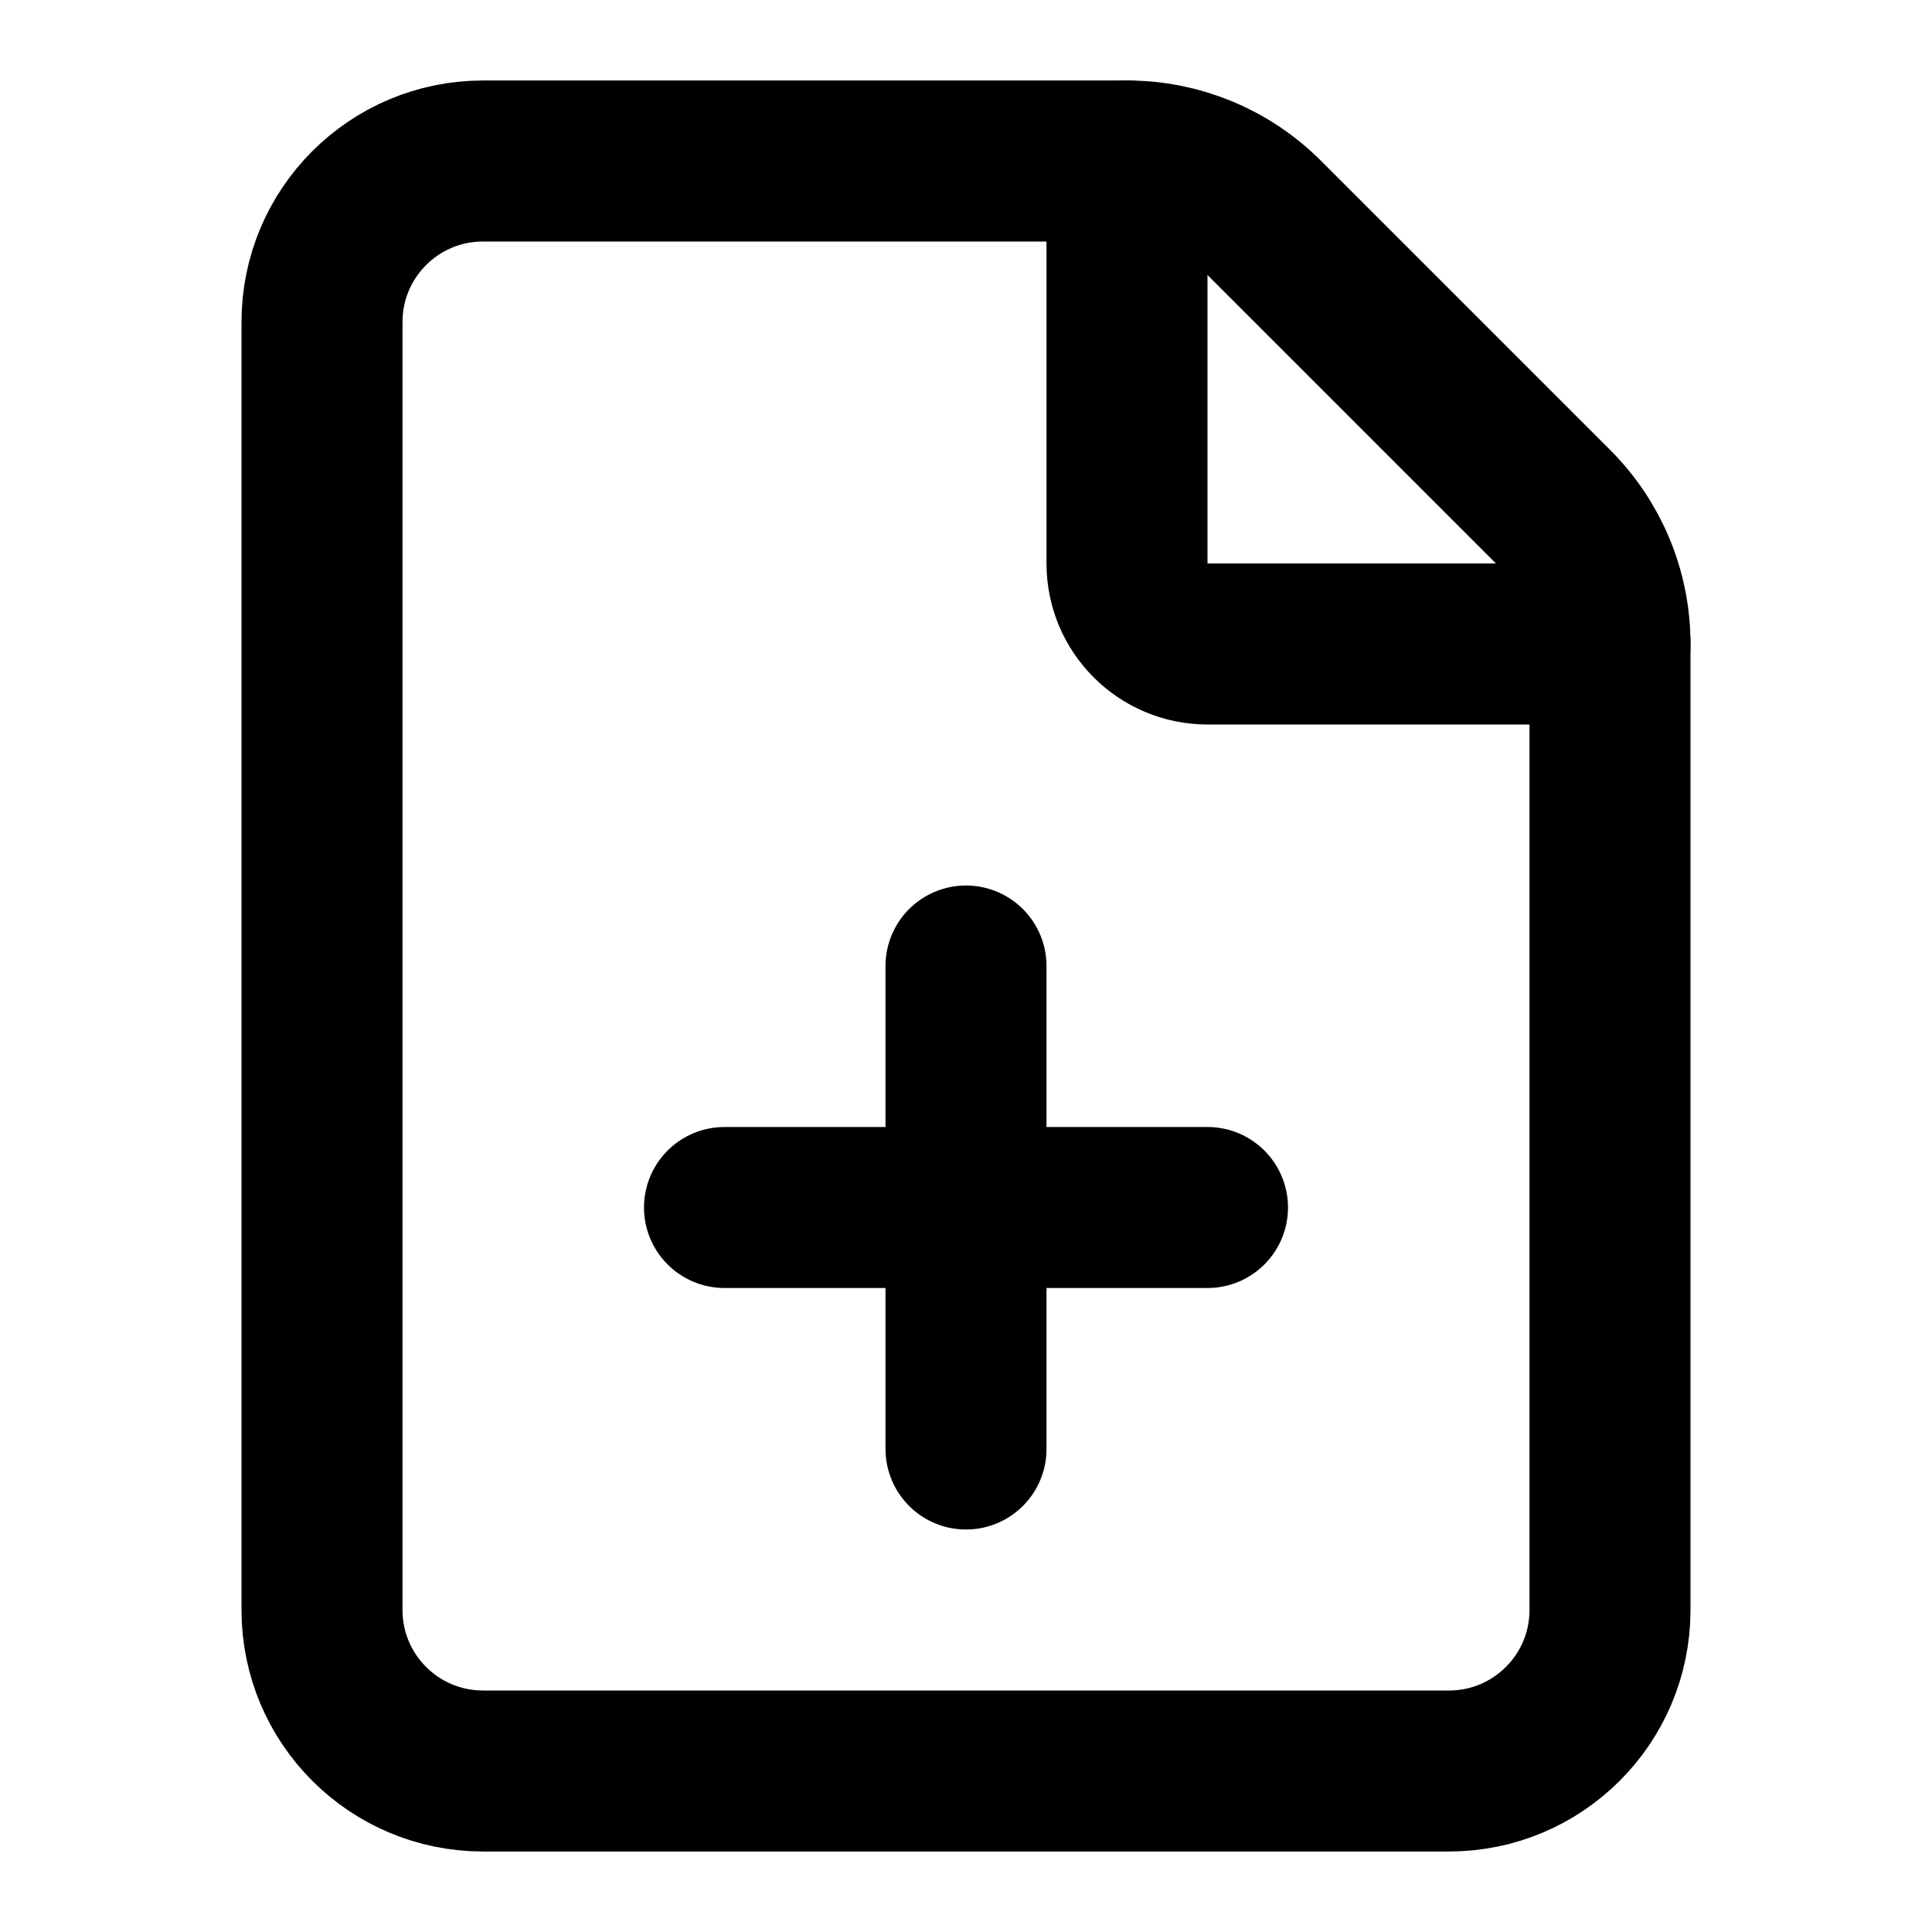
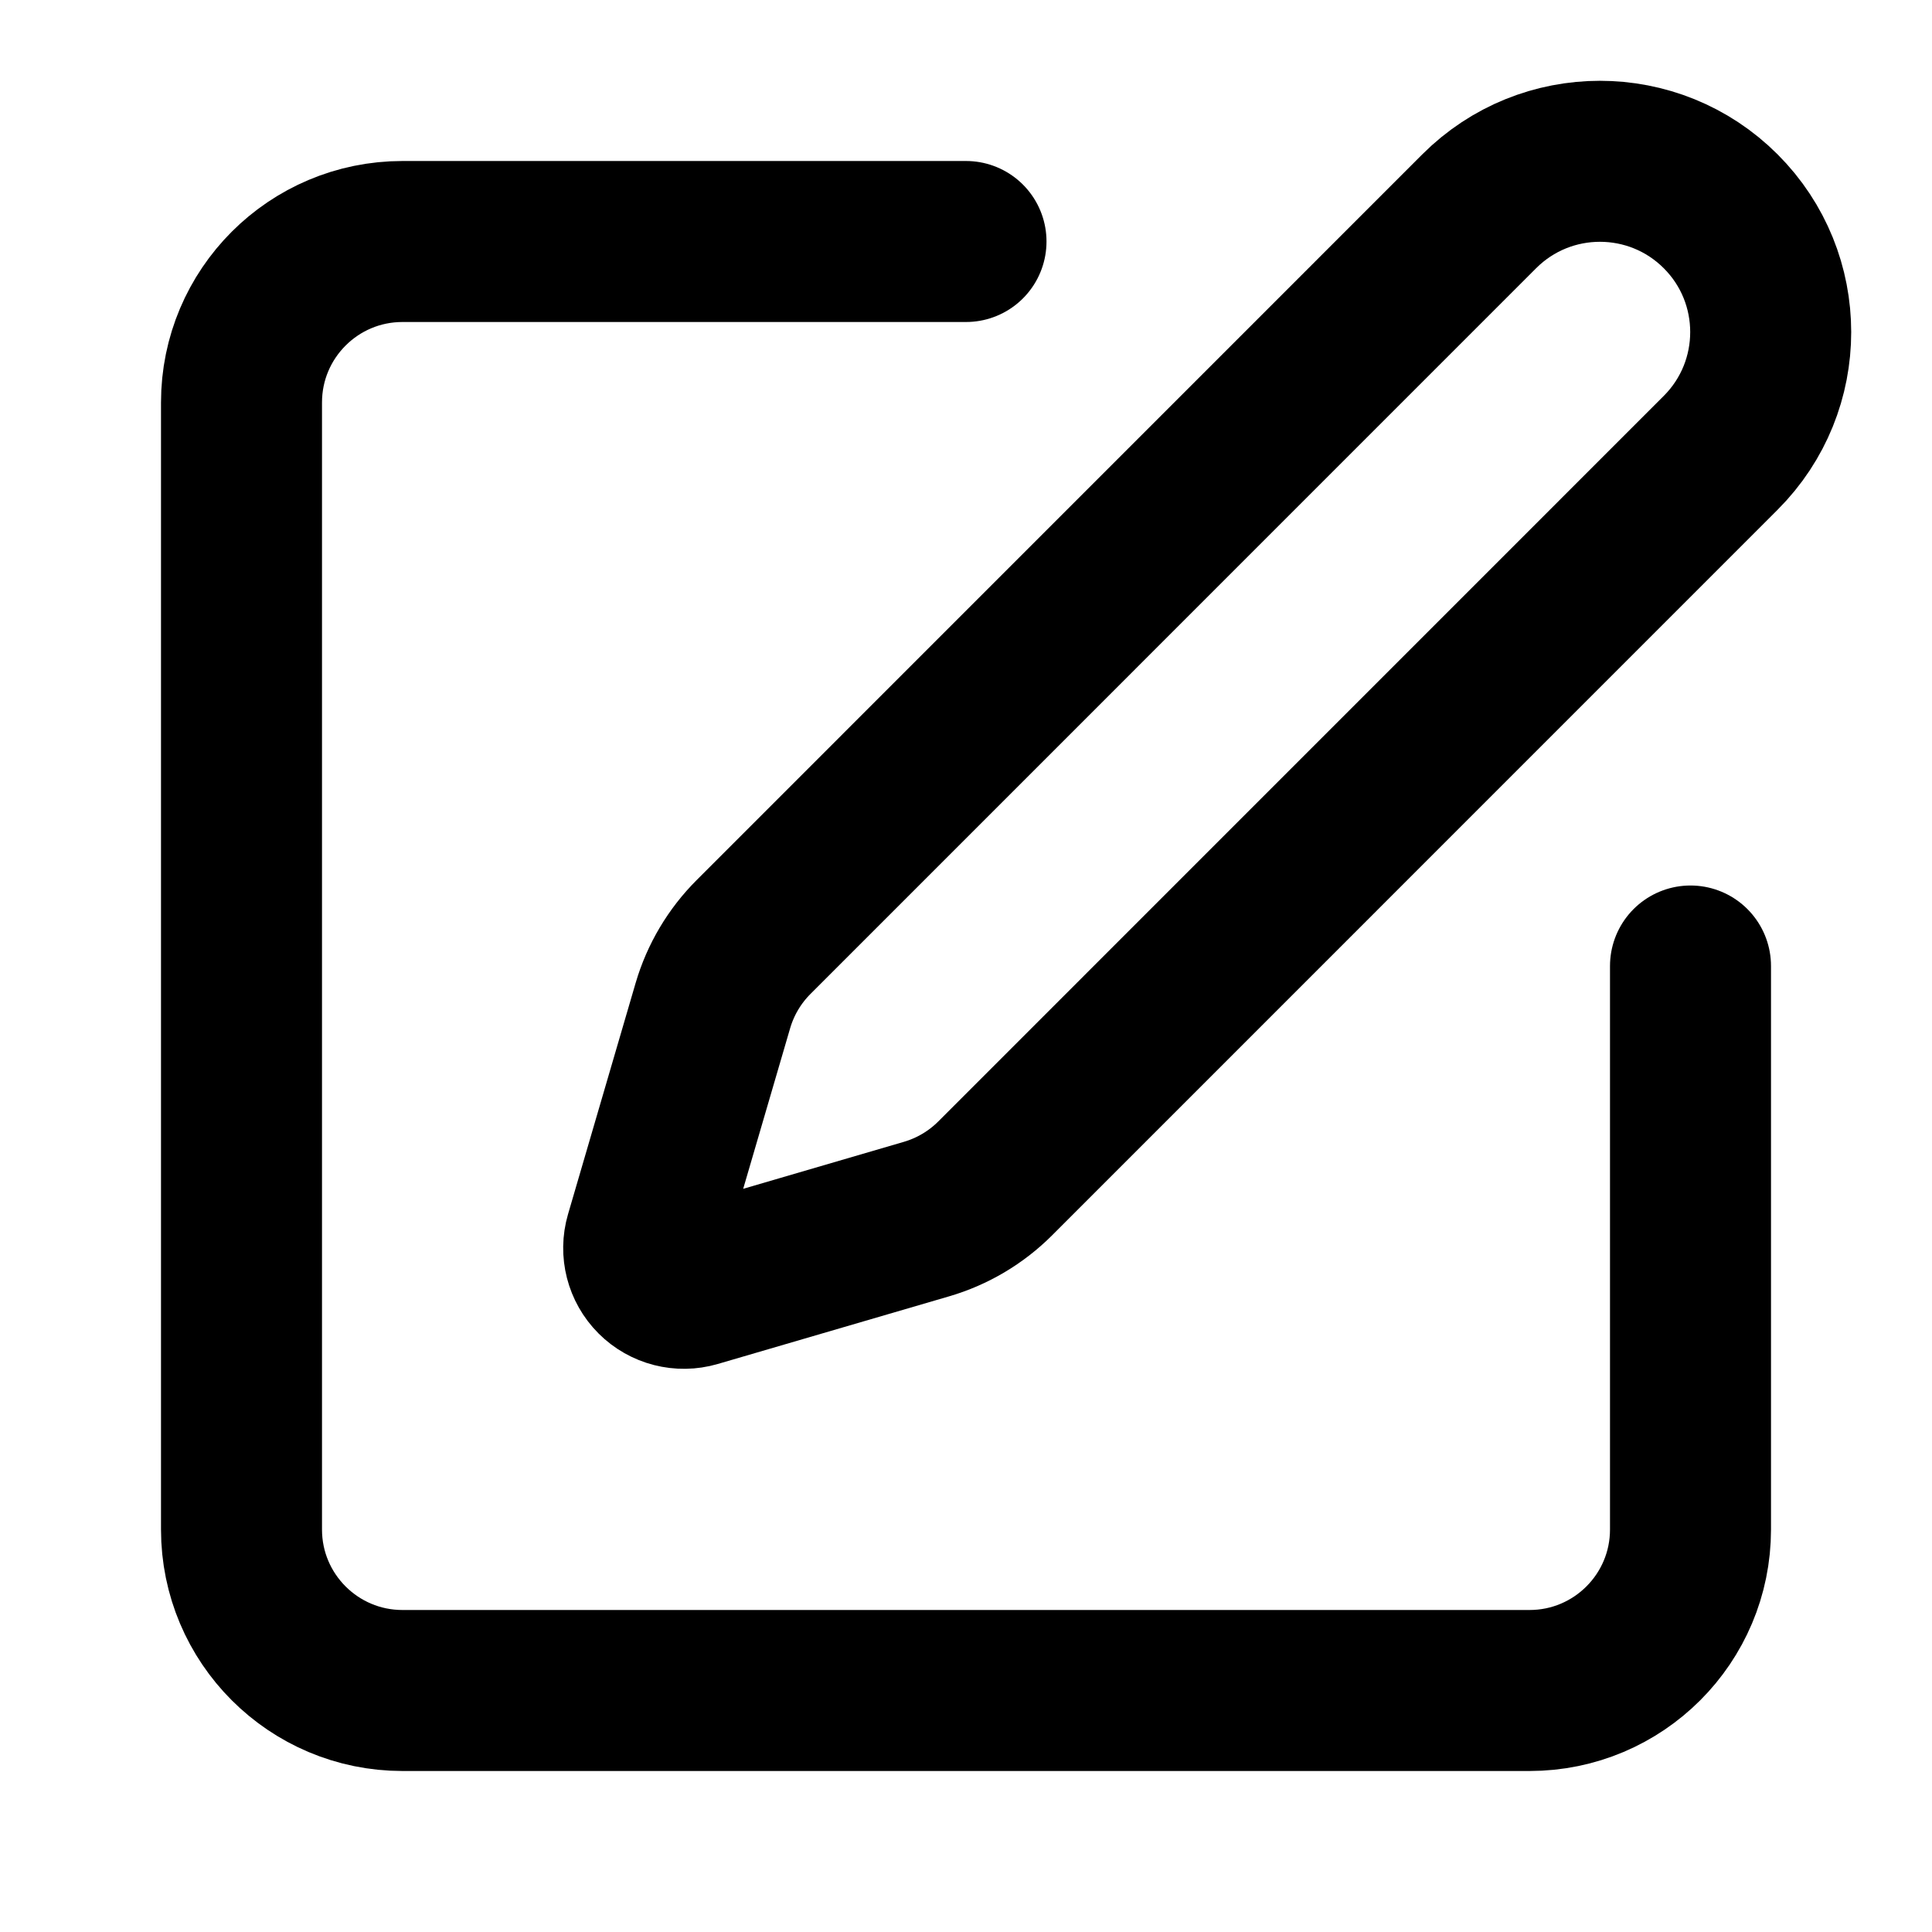
- <svg xmlns="http://www.w3.org/2000/svg" width="24" height="24" viewBox="0 0 24 24" fill="none" stroke="currentColor" stroke-width="2" stroke-linecap="round" stroke-linejoin="round" class="lucide lucide-file-plus-icon lucide-file-plus">
-   <path d="M6 22a2 2 0 0 1-2-2V4a2 2 0 0 1 2-2h8a2.4 2.4 0 0 1 1.704.706l3.588 3.588A2.4 2.4 0 0 1 20 8v12a2 2 0 0 1-2 2z" />
-   <path d="M14 2v5a1 1 0 0 0 1 1h5" />
-   <path d="M9 15h6" />
-   <path d="M12 18v-6" />
+ <svg xmlns="http://www.w3.org/2000/svg" width="24" height="24" viewBox="0 0 24 24" fill="none" stroke="currentColor" stroke-width="2" stroke-linecap="round" stroke-linejoin="round" class="lucide lucide-square-pen-icon lucide-square-pen">
+   <path d="M12 3H5a2 2 0 0 0-2 2v14a2 2 0 0 0 2 2h14a2 2 0 0 0 2-2v-7" />
+   <path d="M18.375 2.625a1 1 0 0 1 3 3l-9.013 9.014a2 2 0 0 1-.853.505l-2.873.84a.5.5 0 0 1-.62-.62l.84-2.873a2 2 0 0 1 .506-.852z" />
</svg>
